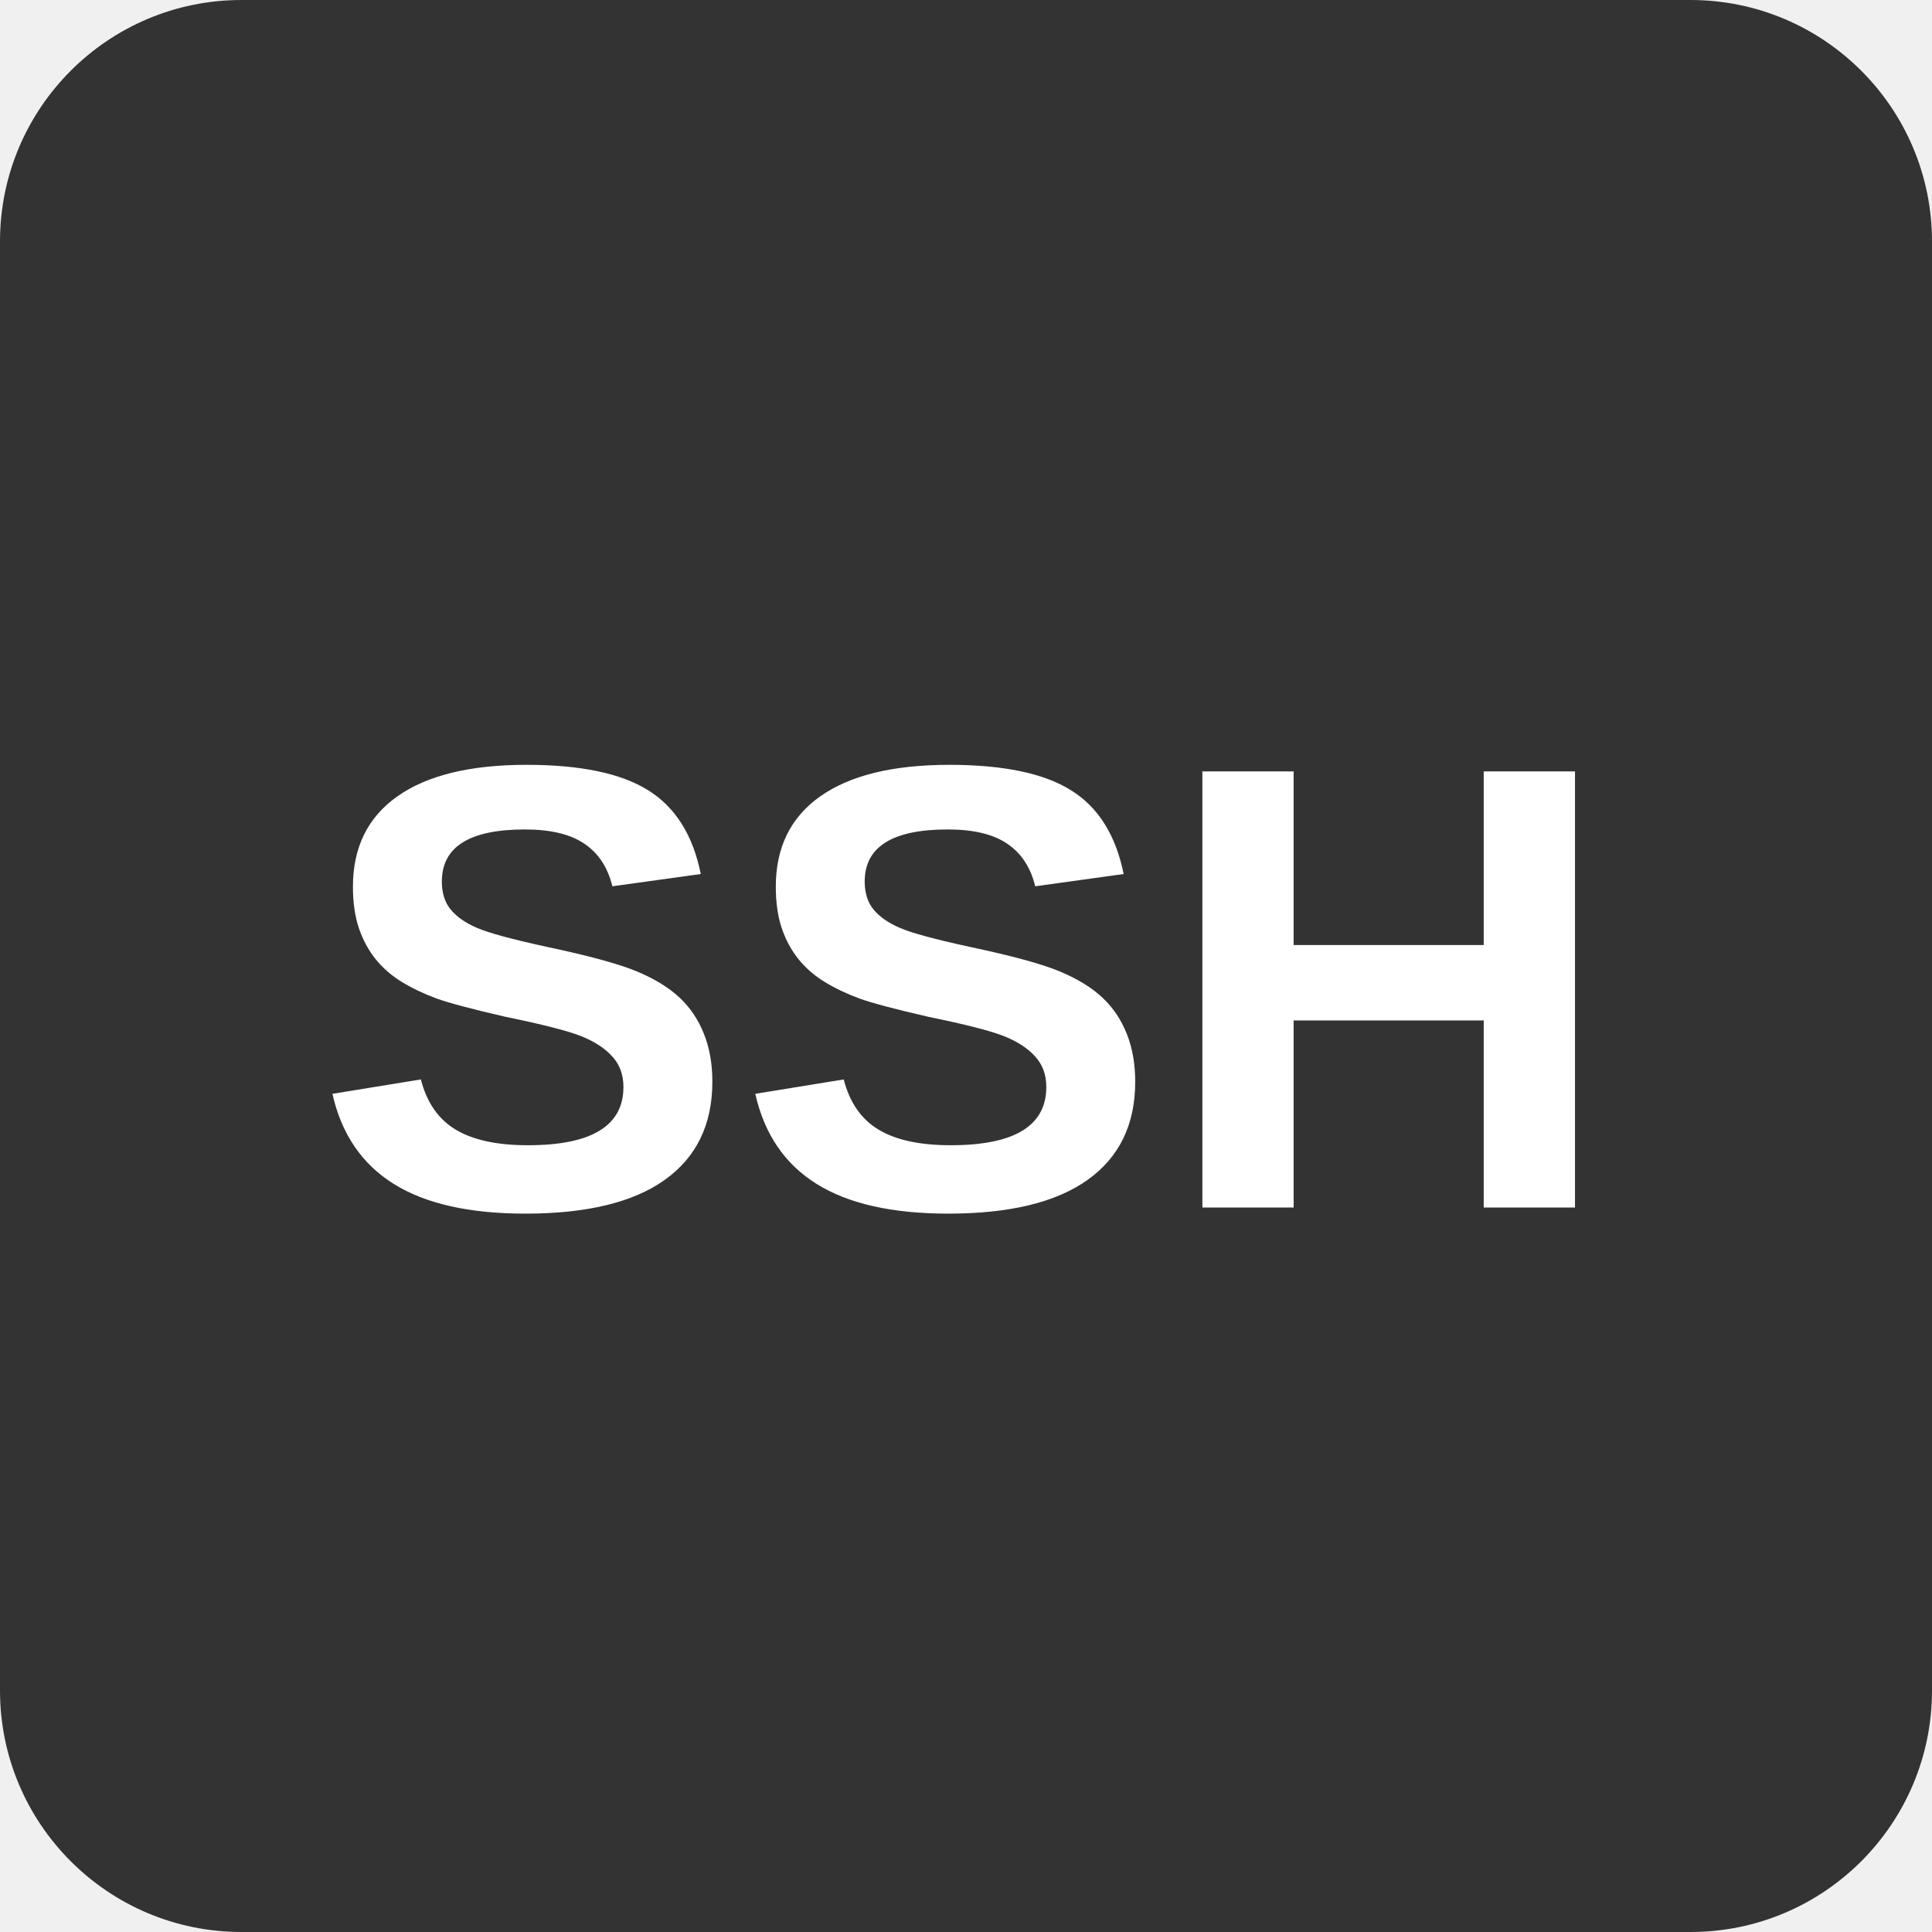
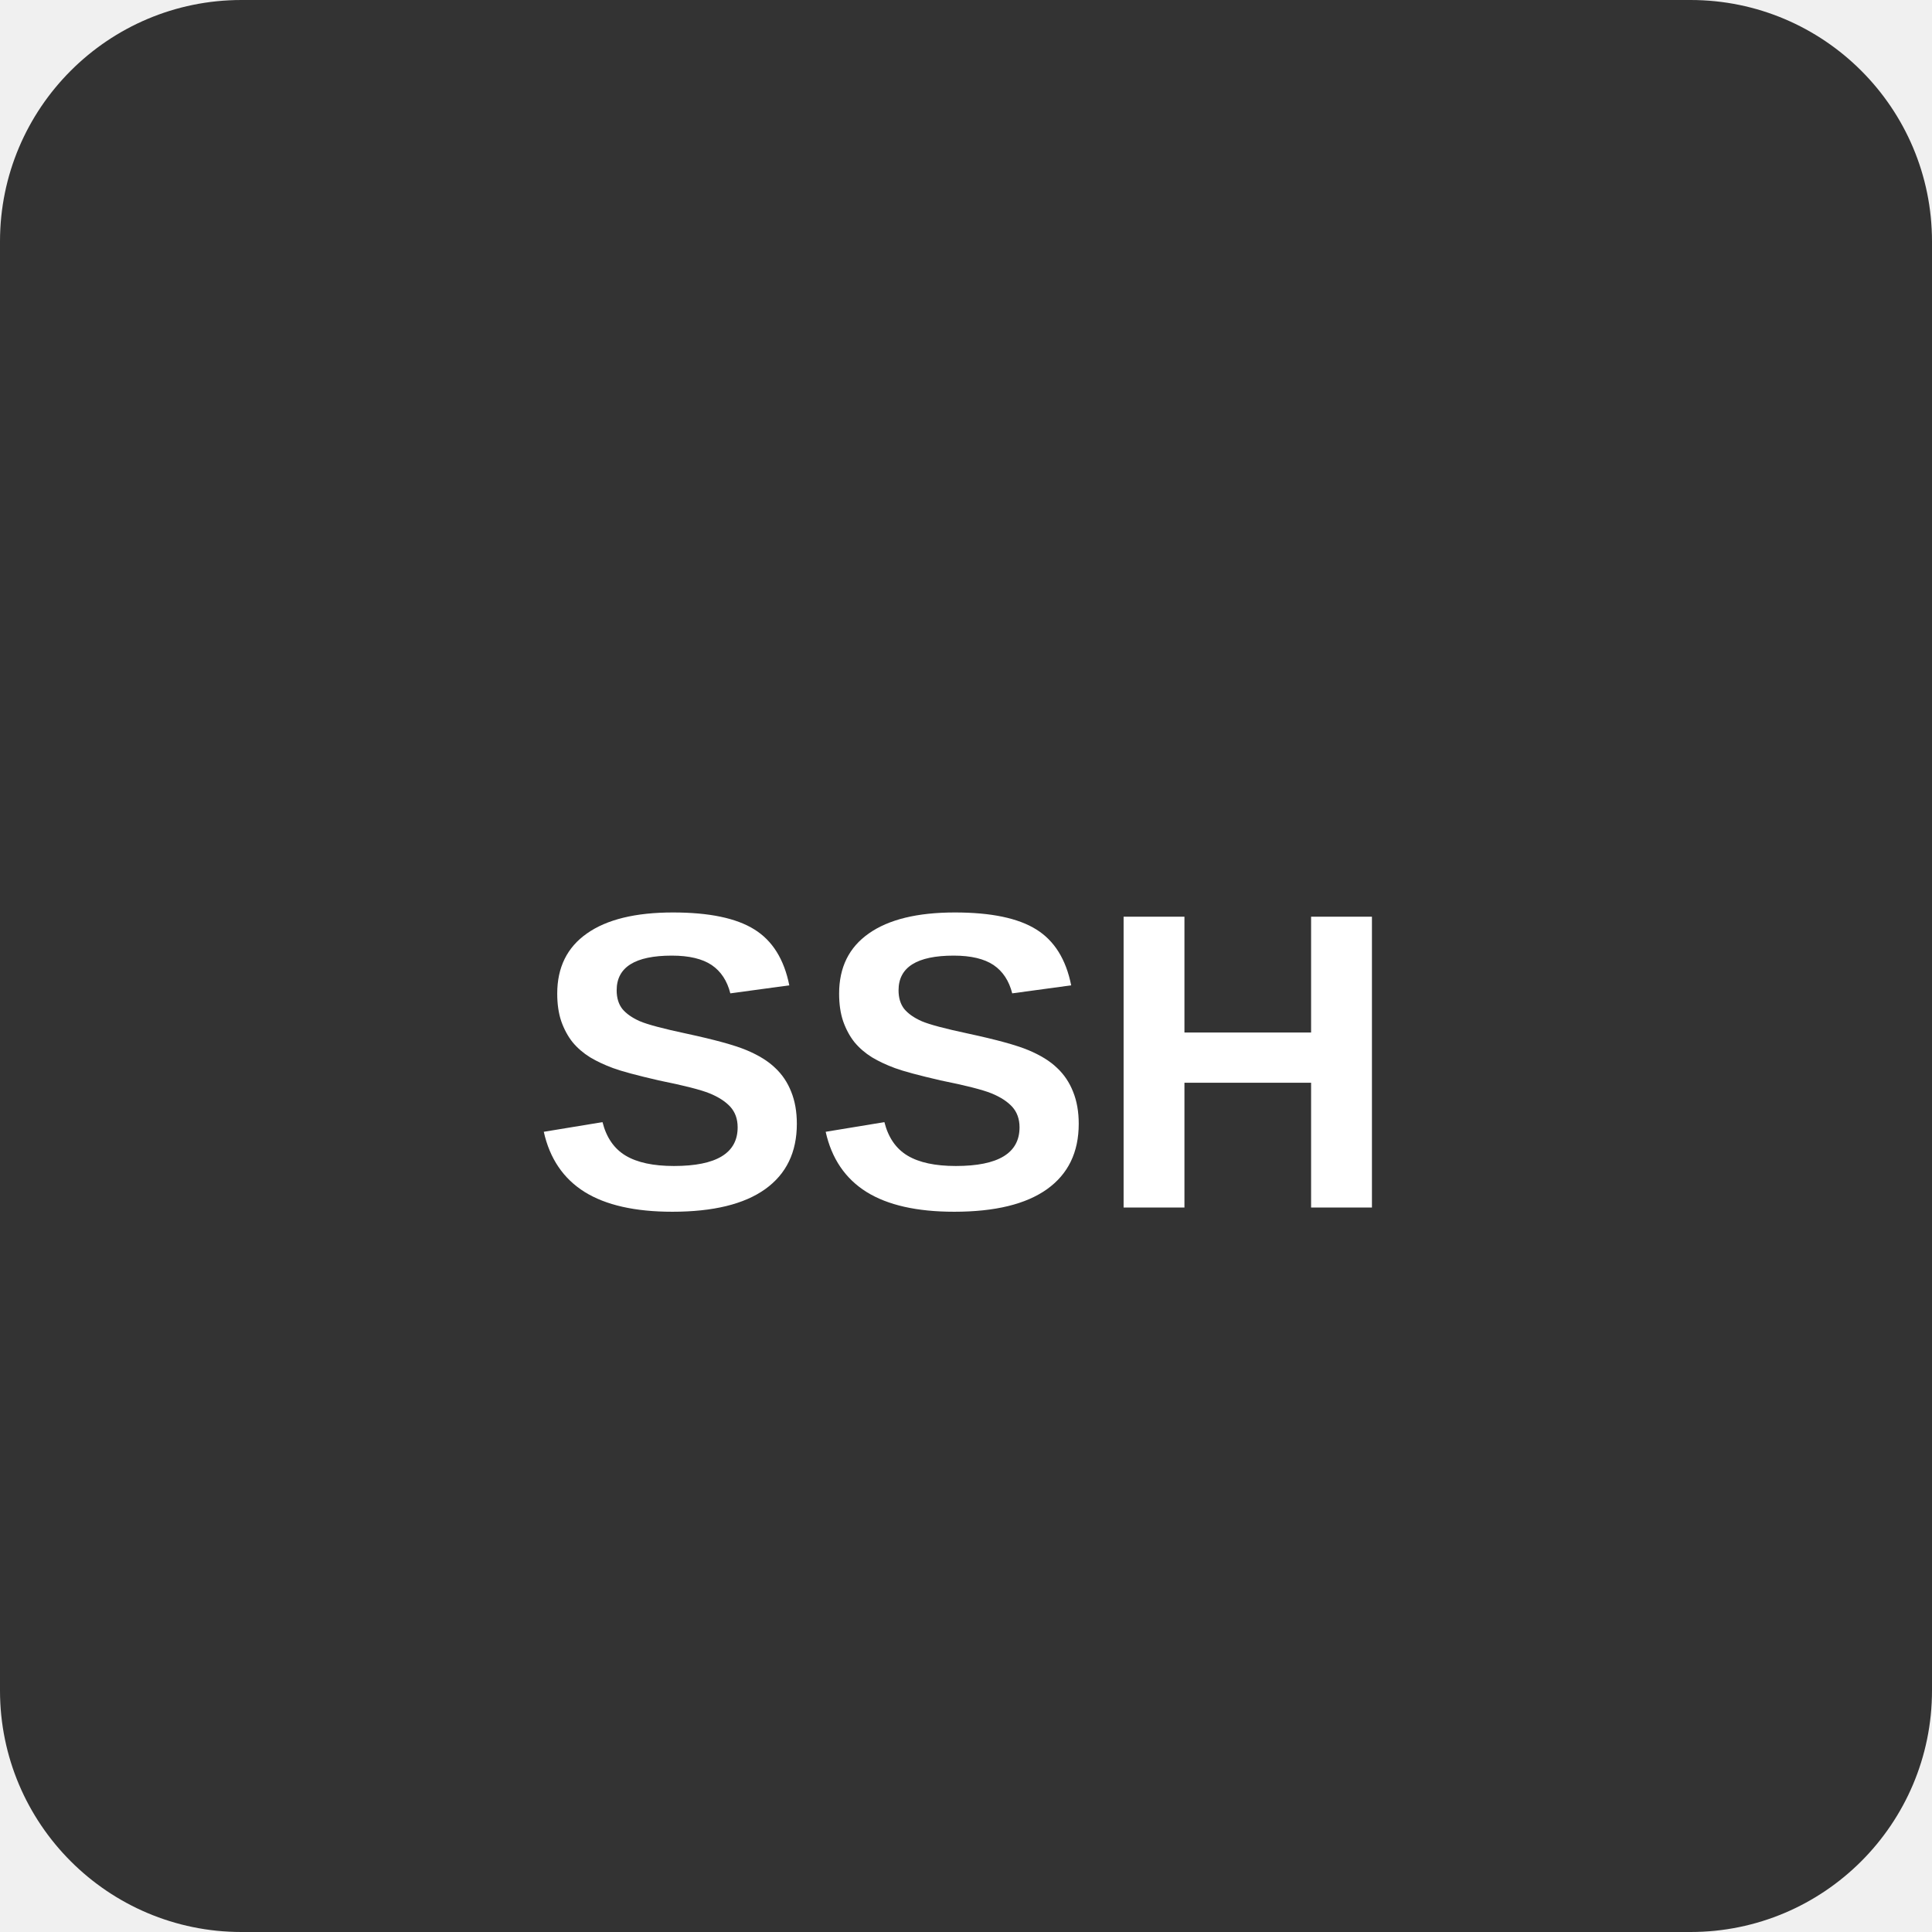
<svg xmlns="http://www.w3.org/2000/svg" viewBox="0 0 128 128">
  <rect width="128" height="128" fill="#333333" rx="16" />
-   <text x="64" y="80" text-anchor="middle" fill="white" font-family="Arial, sans-serif" font-size="42" font-weight="bold">SSH</text>
+   <text x="64" y="80" text-anchor="middle" fill="white" font-family="Arial, sans-serif" font-size="28" font-weight="bold">SSH</text>
</svg>
